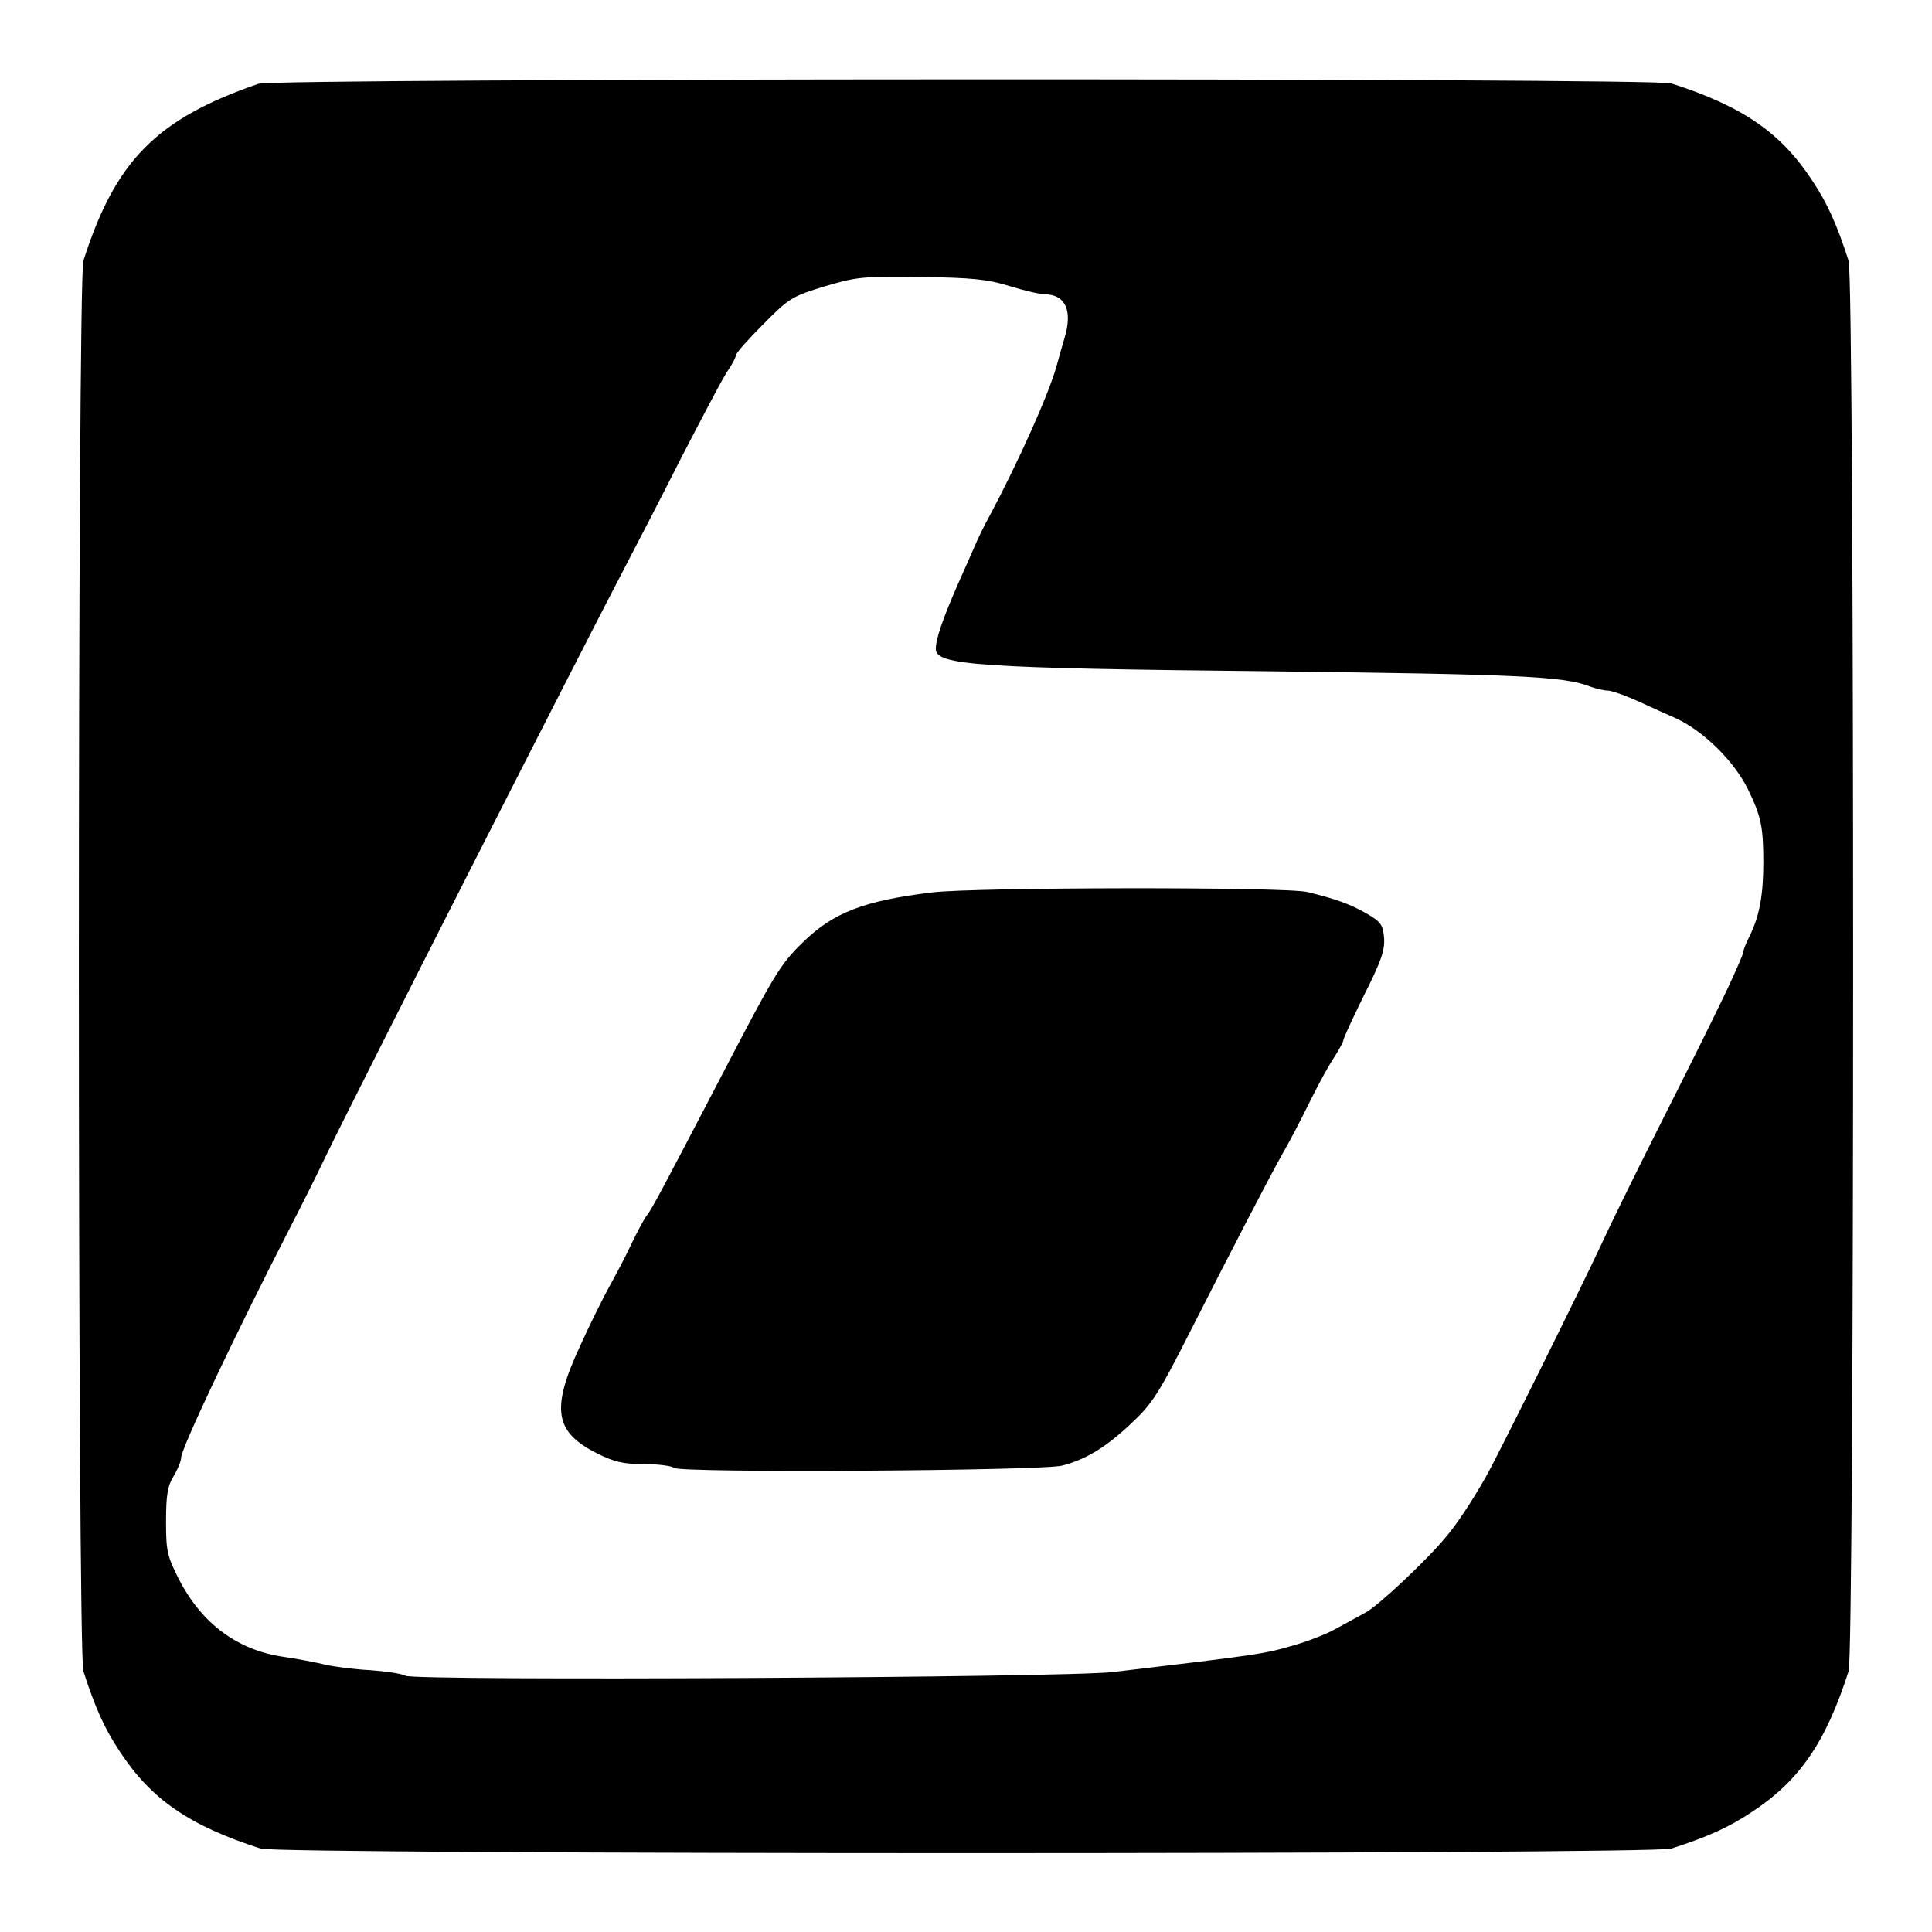
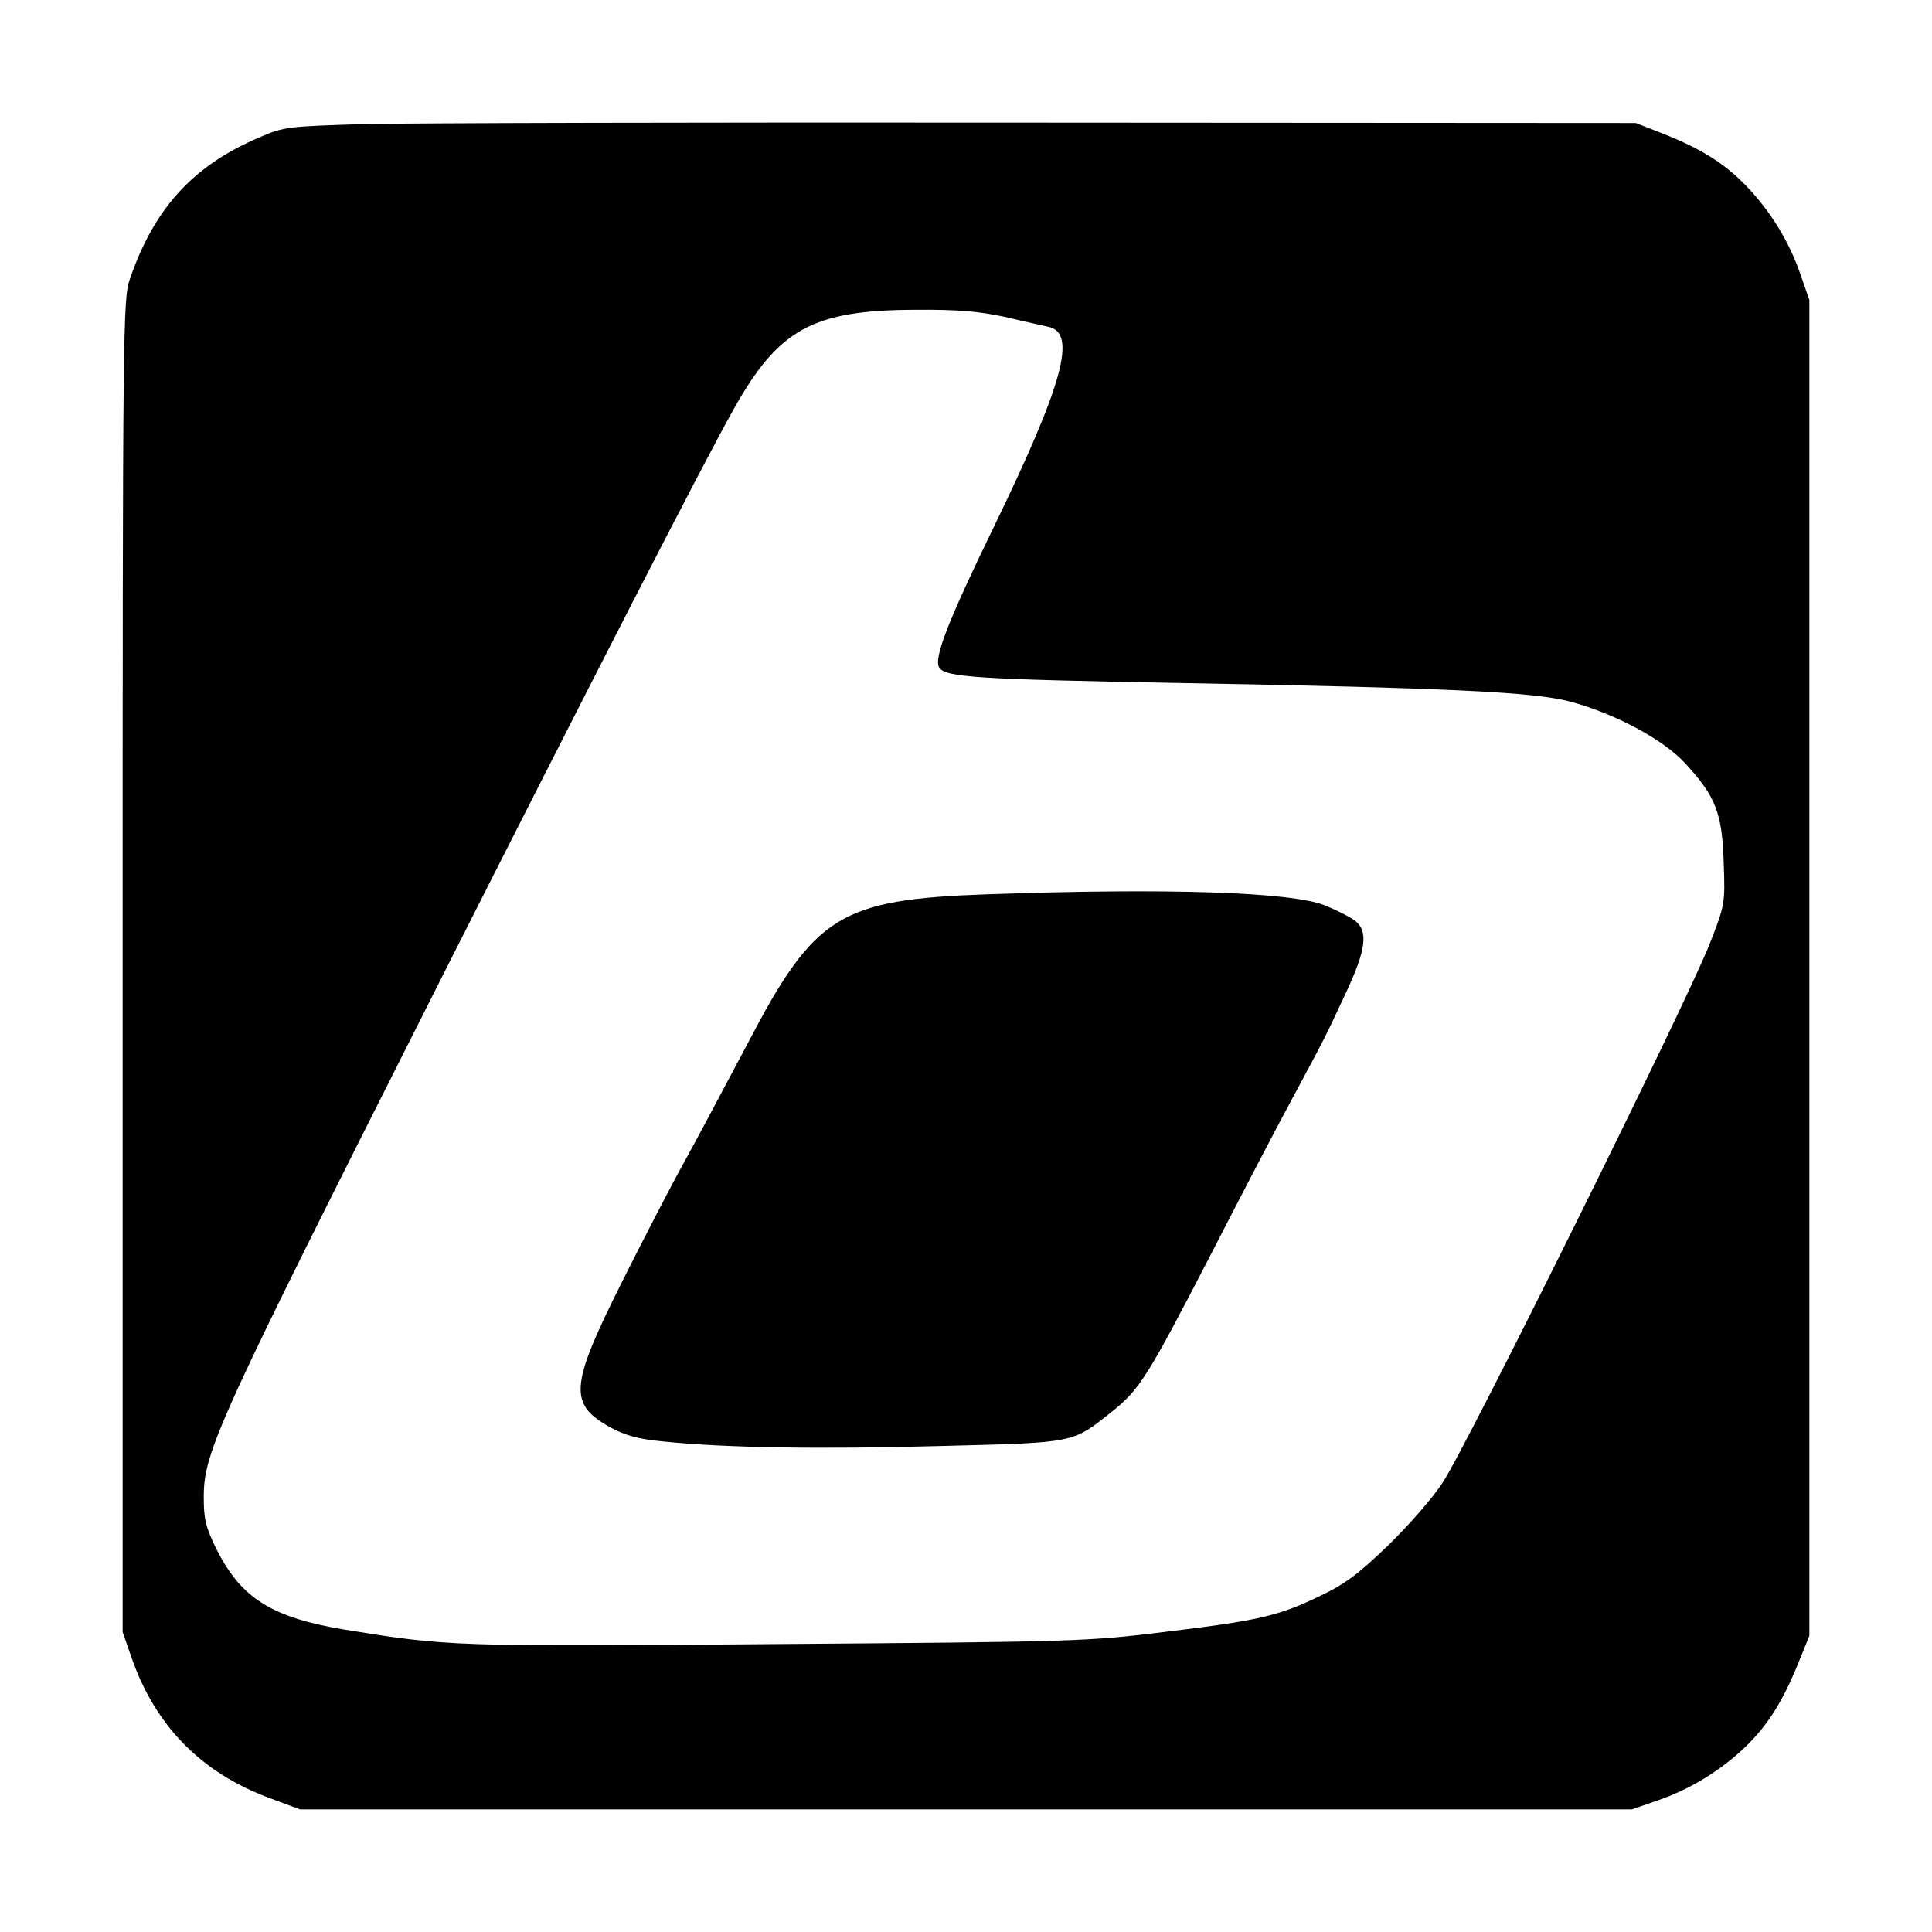
<svg xmlns="http://www.w3.org/2000/svg" version="1.0" viewBox="0 0 512 512">
-   <path fill="currentColor" transform="translate(0,512) scale(0.1,-0.1)" d="M685 4898 c-270 -93 -379 -203 -464 -469 -16 -51 -16 -3687 0 -3738 31 -96 56 -152 96 -212 83 -127 184 -197 374 -258 51 -16 3687 -16 3738 0 96 31 152 56 212 96 127 83 197 184 258 374 16 51 16 3687 0 3738 -31 96 -56 152 -96 212 -83 127 -184 197 -374 258 -48 15 -3699 14 -3744 -1z m1990 -536 c39 -12 81 -22 95 -22 54 -1 73 -44 51 -116 -5 -16 -14 -49 -21 -74 -20 -73 -101 -254 -179 -400 -11 -19 -29 -56 -40 -82 -12 -27 -30 -69 -42 -95 -41 -94 -59 -146 -59 -173 0 -43 112 -51 890 -59 652 -8 773 -13 843 -40 16 -6 37 -11 47 -11 11 0 50 -14 87 -31 37 -17 79 -36 93 -42 73 -33 154 -112 192 -188 35 -72 41 -99 41 -194 0 -87 -10 -142 -36 -195 -9 -18 -17 -37 -17 -43 0 -5 -21 -53 -46 -106 -52 -107 -61 -126 -197 -396 -52 -104 -112 -226 -132 -270 -55 -118 -281 -574 -308 -620 -37 -65 -76 -124 -105 -158 -52 -63 -181 -184 -214 -201 -18 -10 -53 -29 -77 -42 -24 -14 -76 -34 -115 -45 -76 -22 -87 -24 -476 -70 -124 -15 -1846 -24 -1875 -10 -11 6 -54 12 -95 15 -41 2 -95 9 -120 15 -25 6 -73 15 -107 20 -122 17 -217 87 -278 204 -32 63 -35 76 -35 155 0 69 4 94 20 120 11 18 20 40 20 49 0 24 143 326 293 618 26 50 64 126 85 170 77 161 680 1346 793 1562 28 54 99 190 156 303 58 112 113 217 124 231 10 15 19 32 19 37 0 6 33 43 73 83 68 69 77 74 162 100 84 25 100 27 255 25 136 -2 177 -6 235 -24zM2470 2755 c-180 -22 -262 -53 -343 -133 -60 -58 -76 -86 -217 -357 -149 -286 -183 -350 -195 -365 -7 -8 -25 -42 -41 -75 -15 -33 -43 -85 -60 -116 -17 -31 -53 -103 -78 -159 -76 -164 -66 -225 45 -281 48 -24 71 -29 127 -29 37 0 73 -5 78 -10 14 -14 974 -8 1029 6 64 17 115 48 182 111 56 52 73 78 159 248 110 217 212 413 242 466 28 50 35 63 78 149 20 41 48 91 61 110 12 19 23 39 23 43 0 5 25 59 55 120 45 89 55 118 53 151 -3 35 -8 43 -48 66 -42 24 -81 38 -155 56 -55 14 -881 13 -995 -1z" />
+   <path fill="currentColor" transform="translate(0,512) scale(0.1,-0.1)" d="M960 4791 c-195 -6 -208 -7 -270 -34 -178 -75 -281 -188 -346 -377 -18 -53 -19 -116 -19 -1820 l0 -1765 23 -66 c63 -183 186 -308 369 -375 l78 -29 1765 0 1765 0 66 23 c89 30 172 82 237 145 59 58 98 121 139 223 l28 69 0 1770 0 1770 -23 66 c-30 89 -82 172 -145 237 -58 60 -121 99 -223 139 l-69 27 -1585 1 c-872 1 -1677 -1 -1790 -4z m1704 -511 c50 -12 101 -23 114 -26 77 -16 40 -151 -146 -534 -121 -249 -158 -345 -143 -369 16 -26 100 -31 636 -41 720 -13 939 -24 1035 -49 120 -32 249 -101 307 -165 80 -87 97 -131 101 -262 4 -110 3 -112 -37 -215 -59 -152 -650 -1344 -709 -1430 -27 -41 -93 -116 -146 -167 -77 -74 -113 -101 -179 -132 -109 -53 -164 -65 -412 -95 -204 -25 -234 -26 -1028 -32 -858 -7 -869 -6 -1142 38 -194 32 -275 83 -340 211 -30 61 -35 81 -35 141 0 120 37 200 608 1332 420 831 717 1410 796 1550 119 213 210 263 480 264 115 1 169 -4 240 -19zM2615 2750 c-390 -14 -456 -55 -634 -396 -58 -109 -133 -251 -168 -314 -35 -63 -109 -206 -165 -318 -139 -277 -142 -324 -28 -386 37 -20 73 -30 137 -36 165 -17 418 -21 738 -12 359 9 346 7 453 92 72 58 93 91 257 408 78 152 175 338 215 412 94 175 91 169 145 285 56 119 62 167 25 196 -14 10 -50 28 -80 40 -90 35 -412 46 -895 29z" />
</svg>
